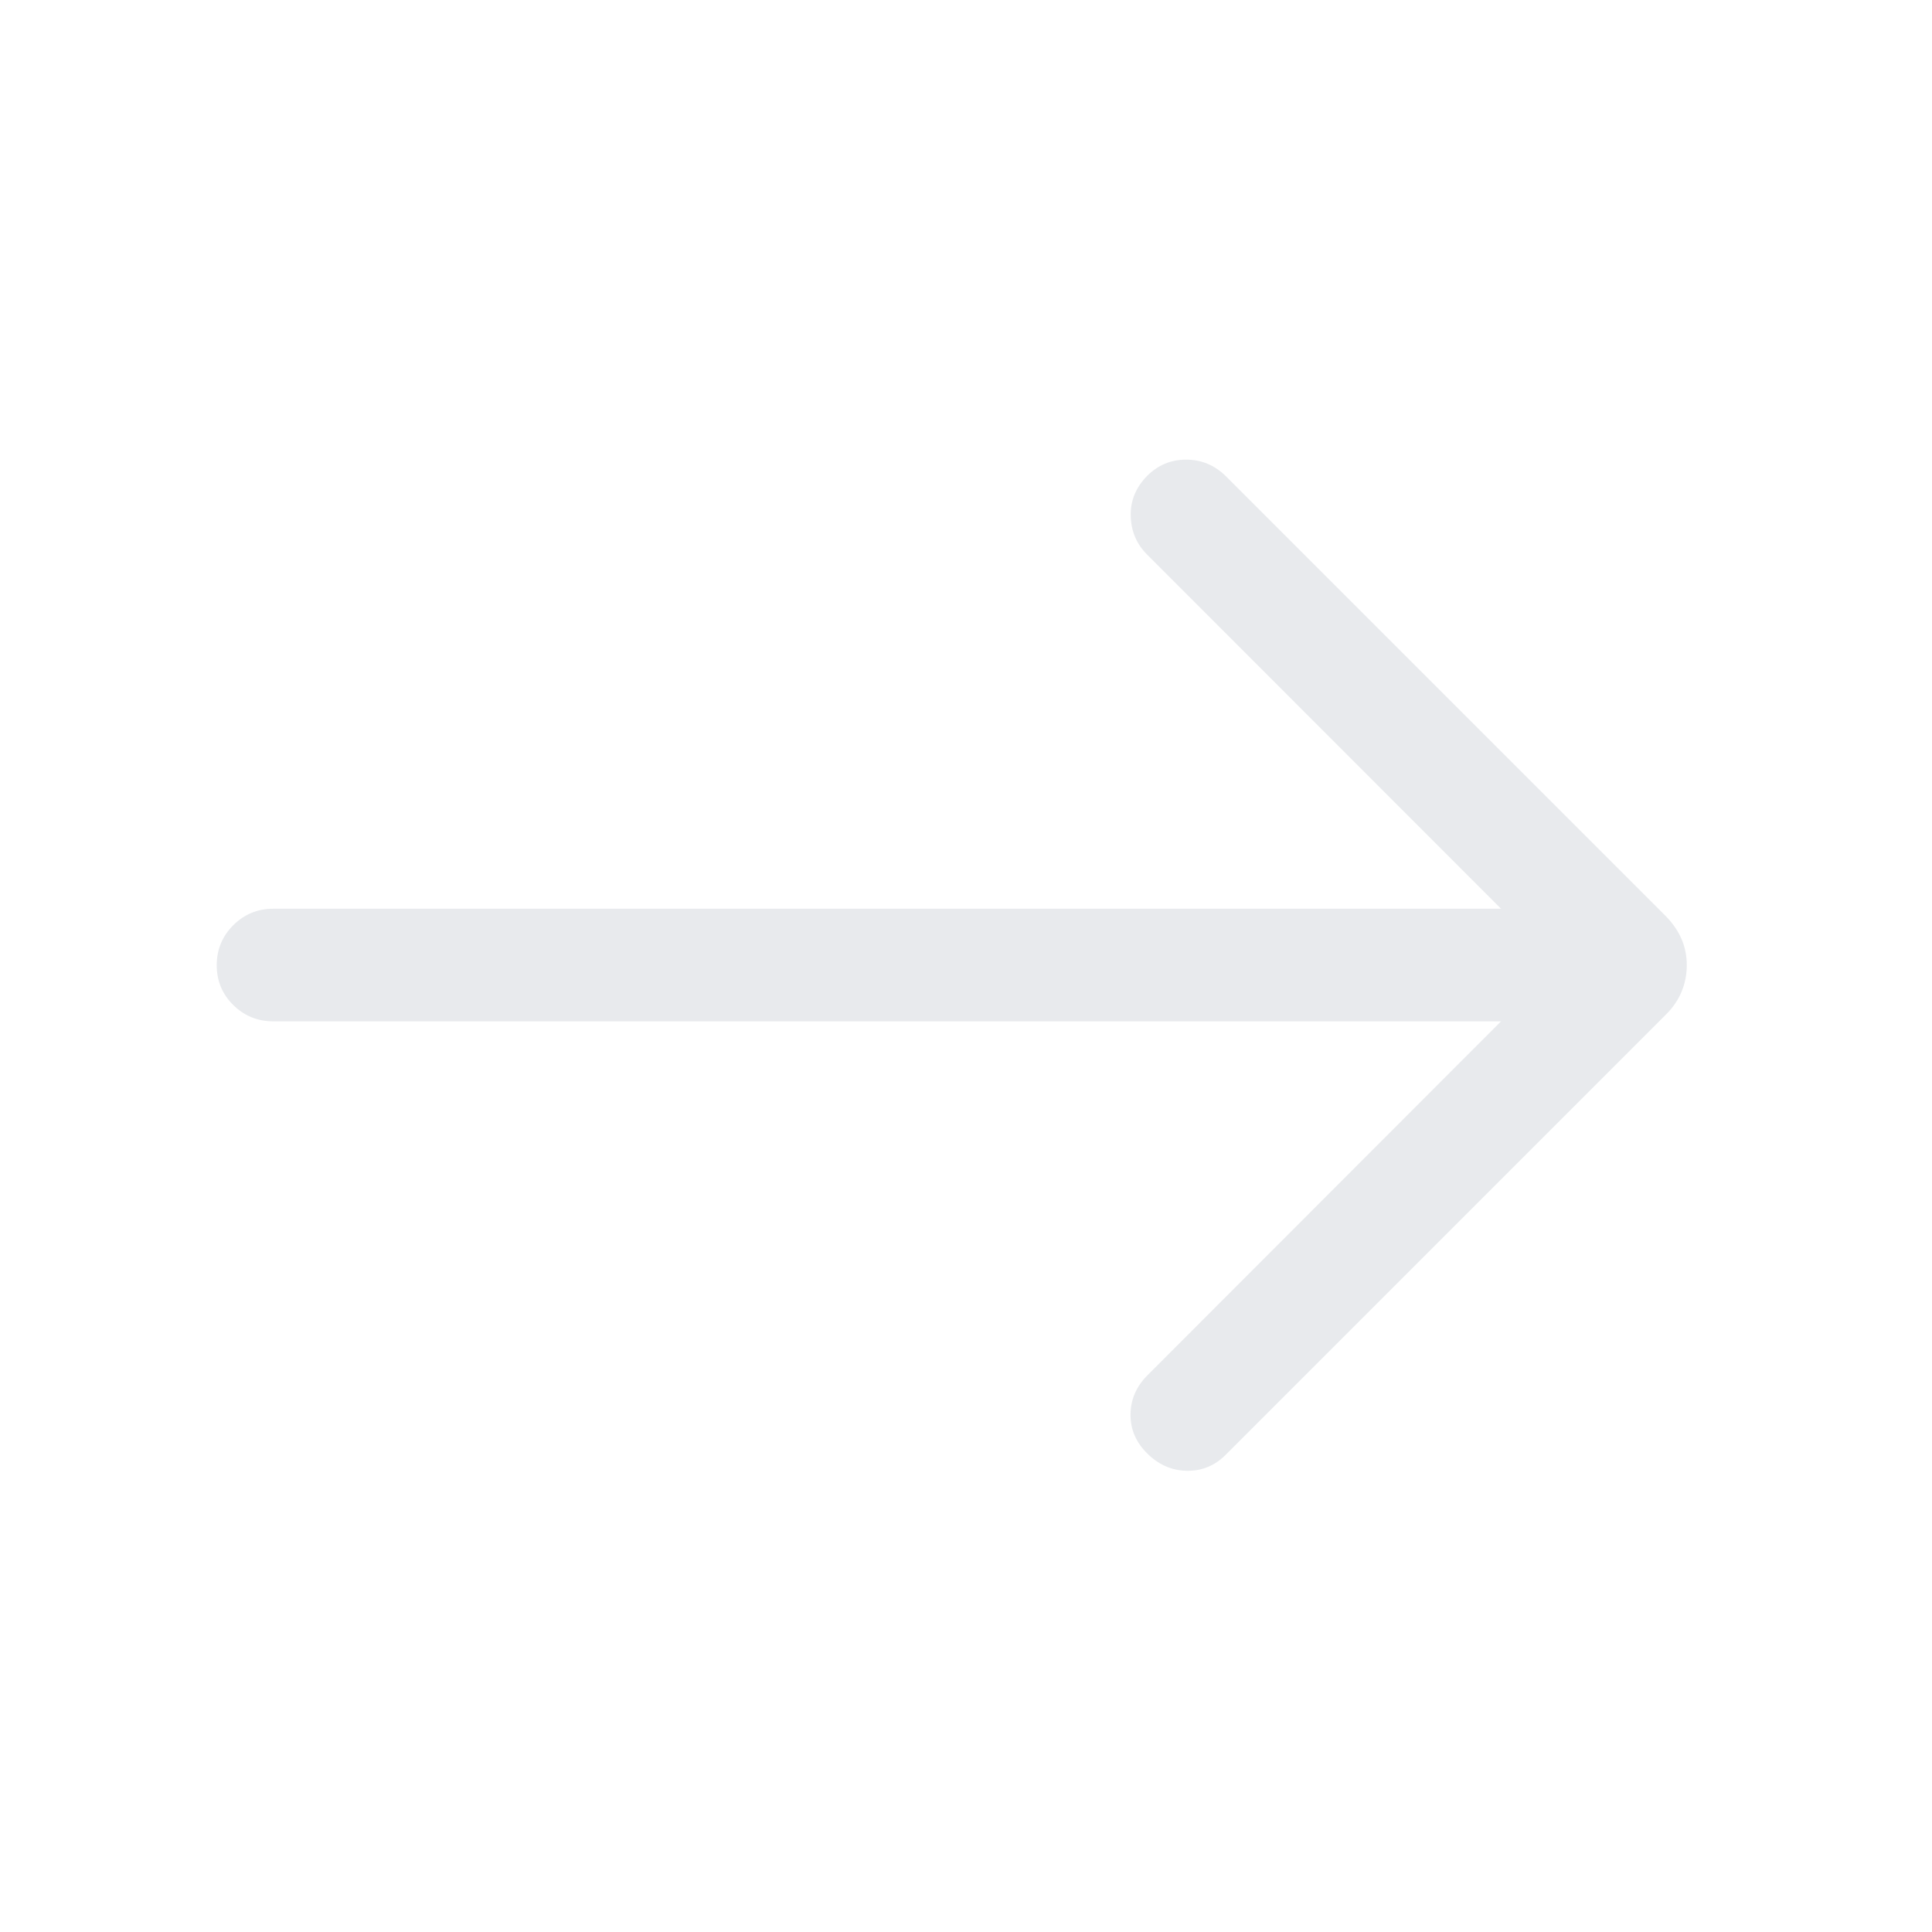
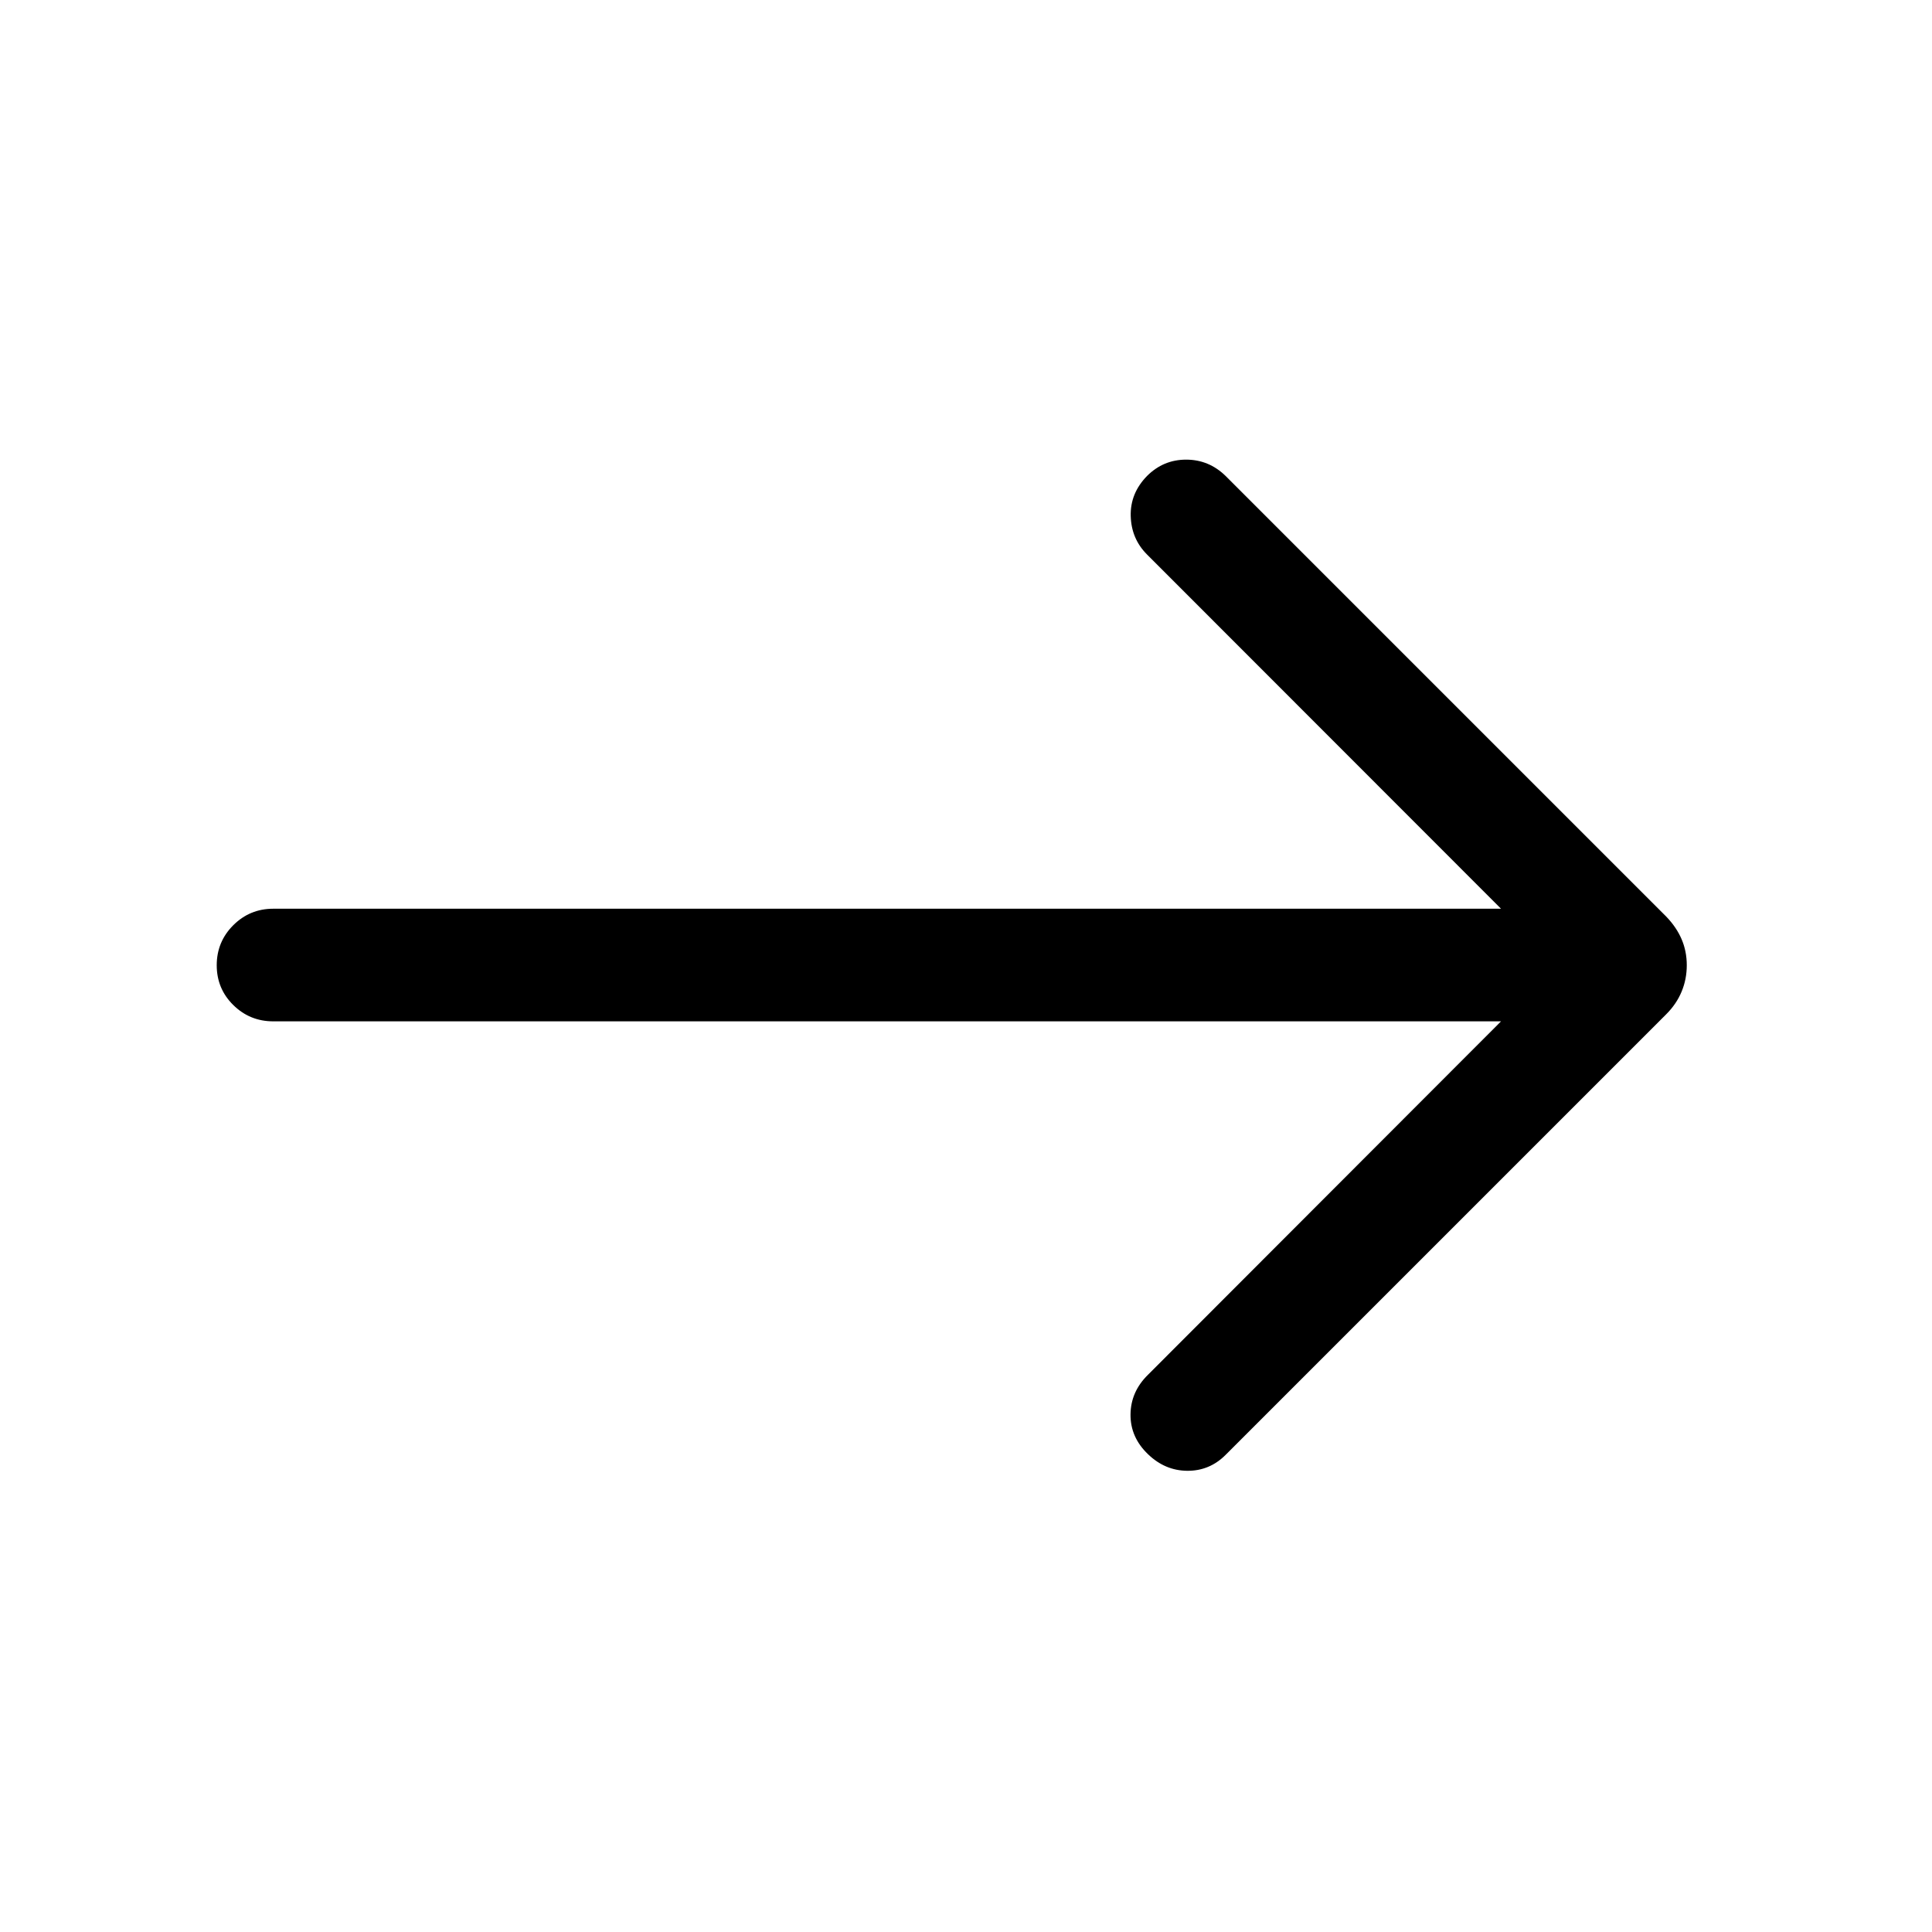
- <svg xmlns="http://www.w3.org/2000/svg" height="24px" viewBox="0 -960 960 960" width="24px" fill="#e8eaed">
+ <svg xmlns="http://www.w3.org/2000/svg" height="24px" viewBox="0 -960 960 960" width="24px" fill="currentColor">
  <path d="M745.85-452.5H135.77q-11.65 0-19.87-8.12-8.21-8.11-8.21-19.76 0-11.66 8.21-19.87 8.22-8.21 19.87-8.21h610.08l-175.89-176q-7.81-7.81-8.11-19.12-.31-11.3 8.11-19.92 8.12-8.11 19.42-8.11 11.31 0 19.62 8.11l218.92 218.92q5.12 5.31 7.67 11.29 2.56 5.98 2.56 12.91 0 6.92-2.56 13.09-2.55 6.17-7.67 11.29L609-237.08q-8 8-19.06 7.91-11.06-.1-19.48-8.22-8.81-8.42-8.71-19.76.1-11.35 8.71-19.77L745.85-452.5Z" />
</svg>
